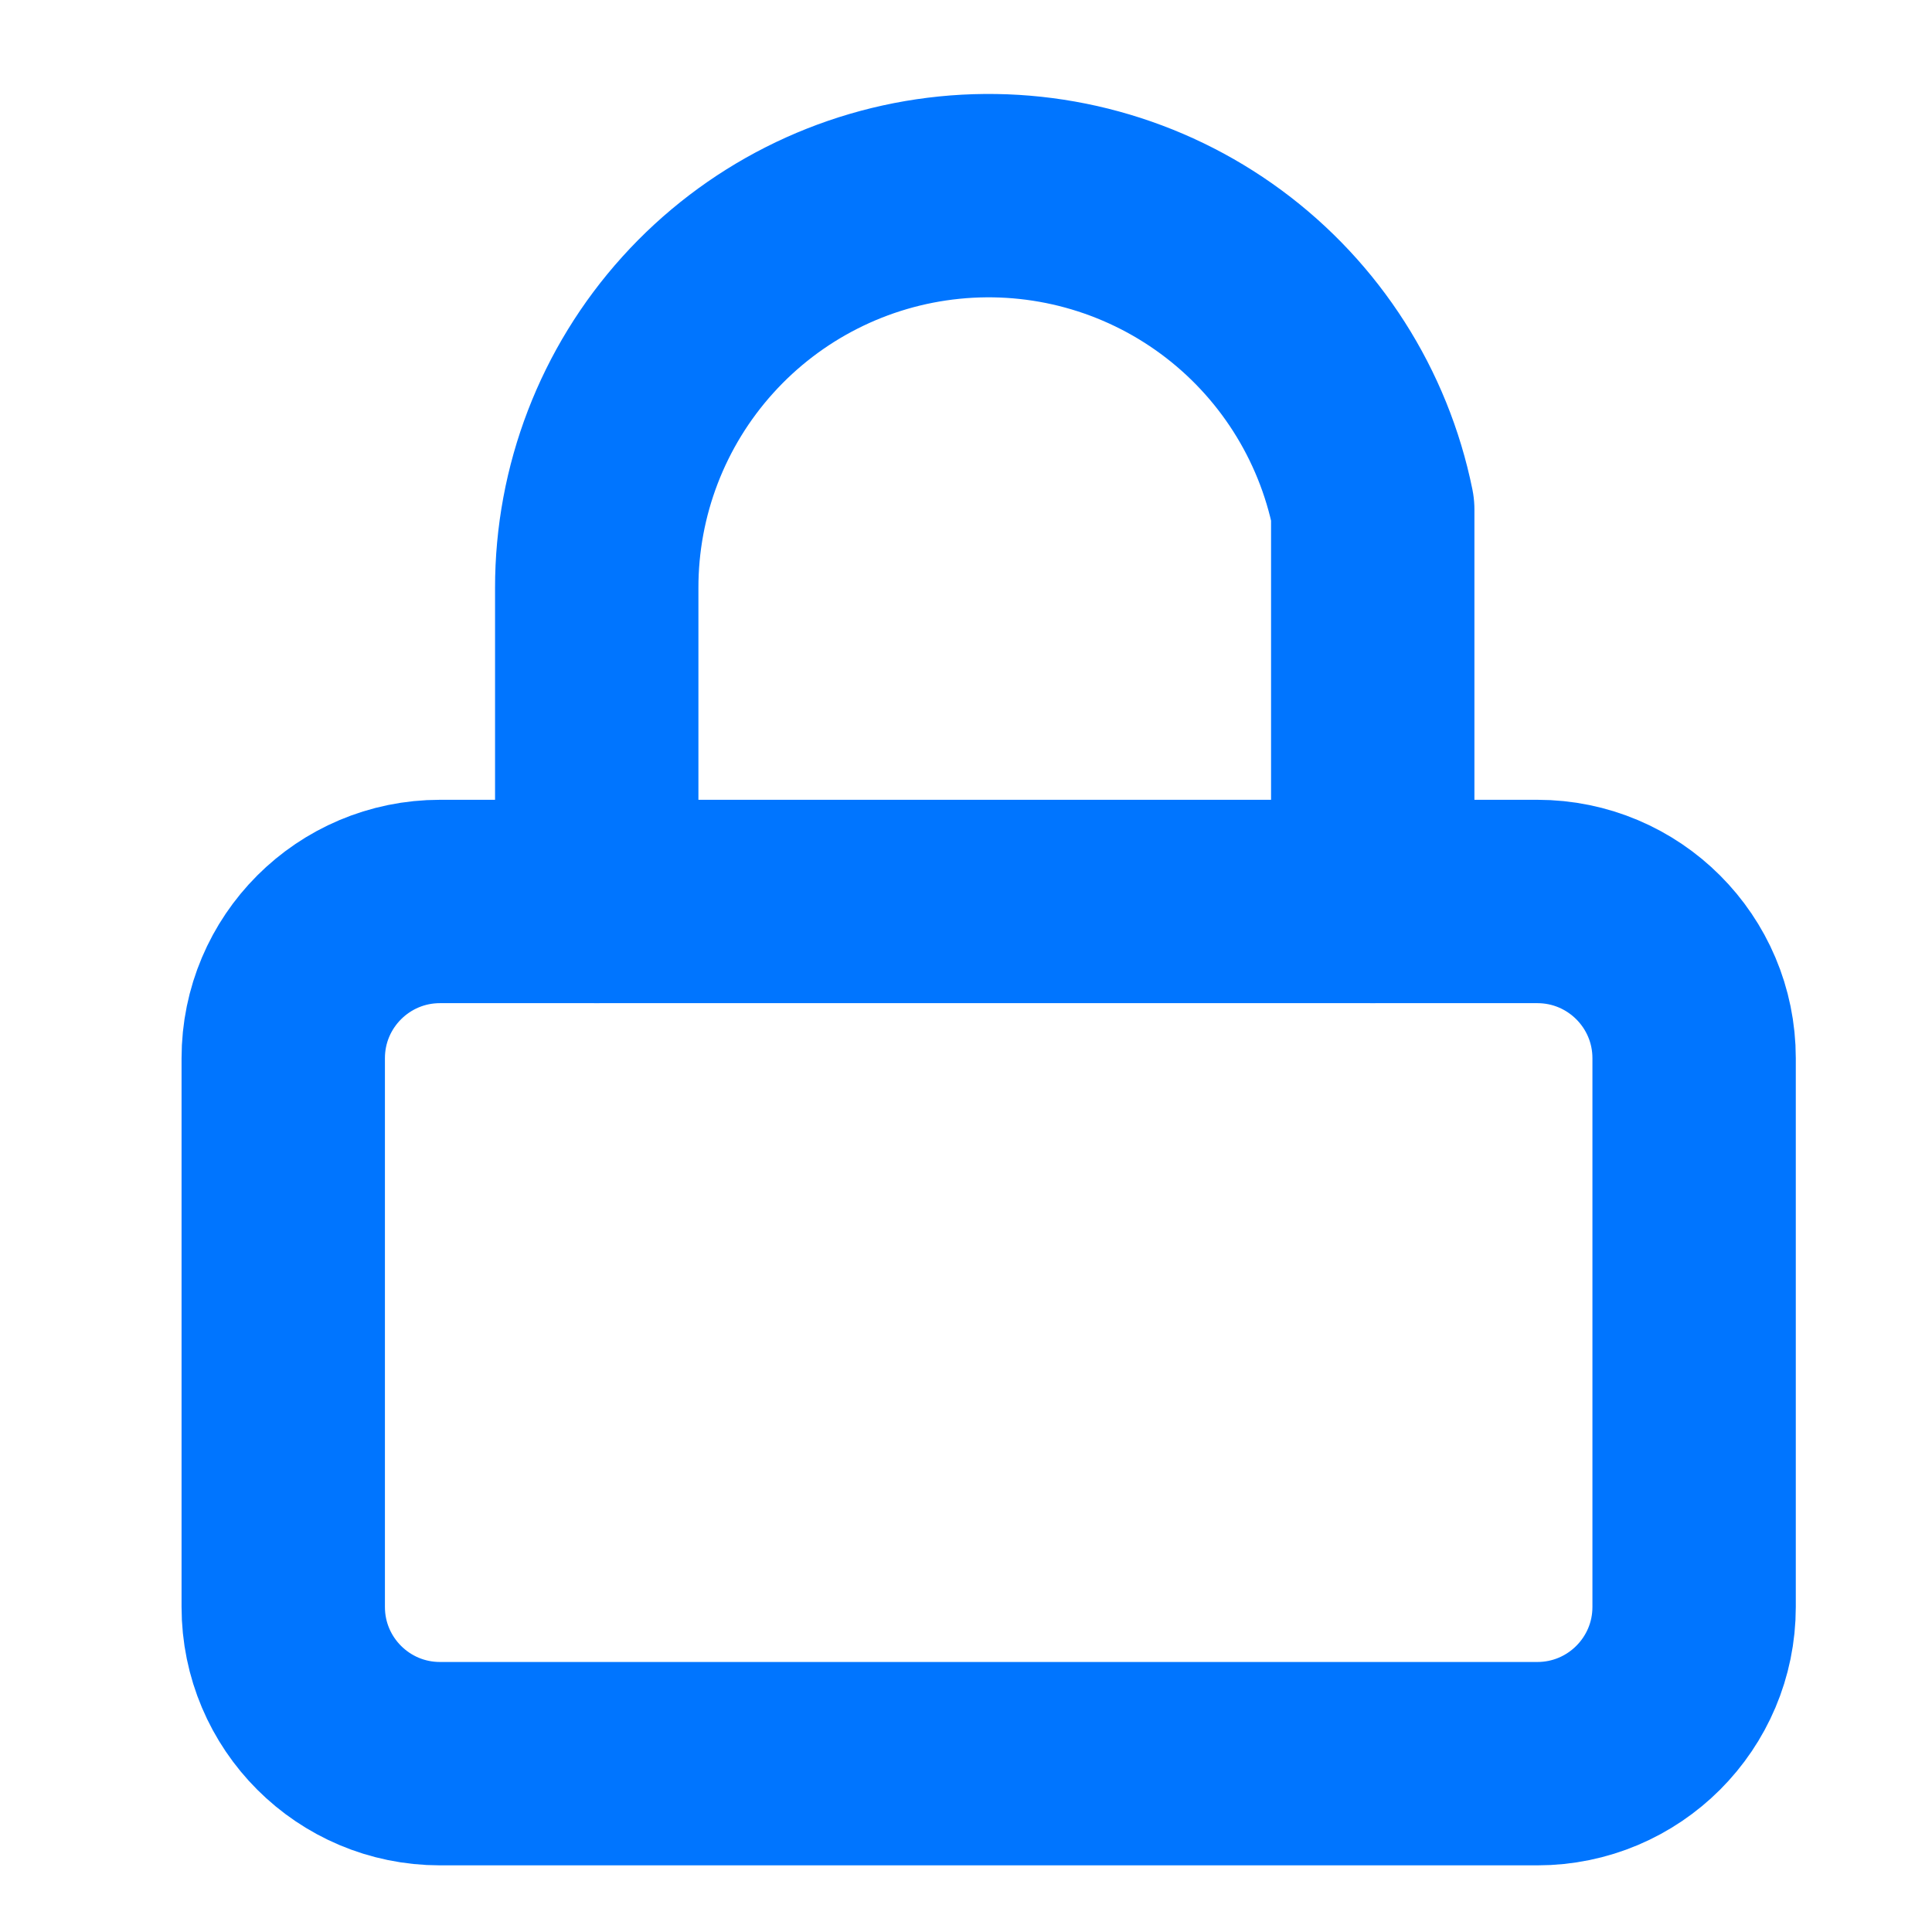
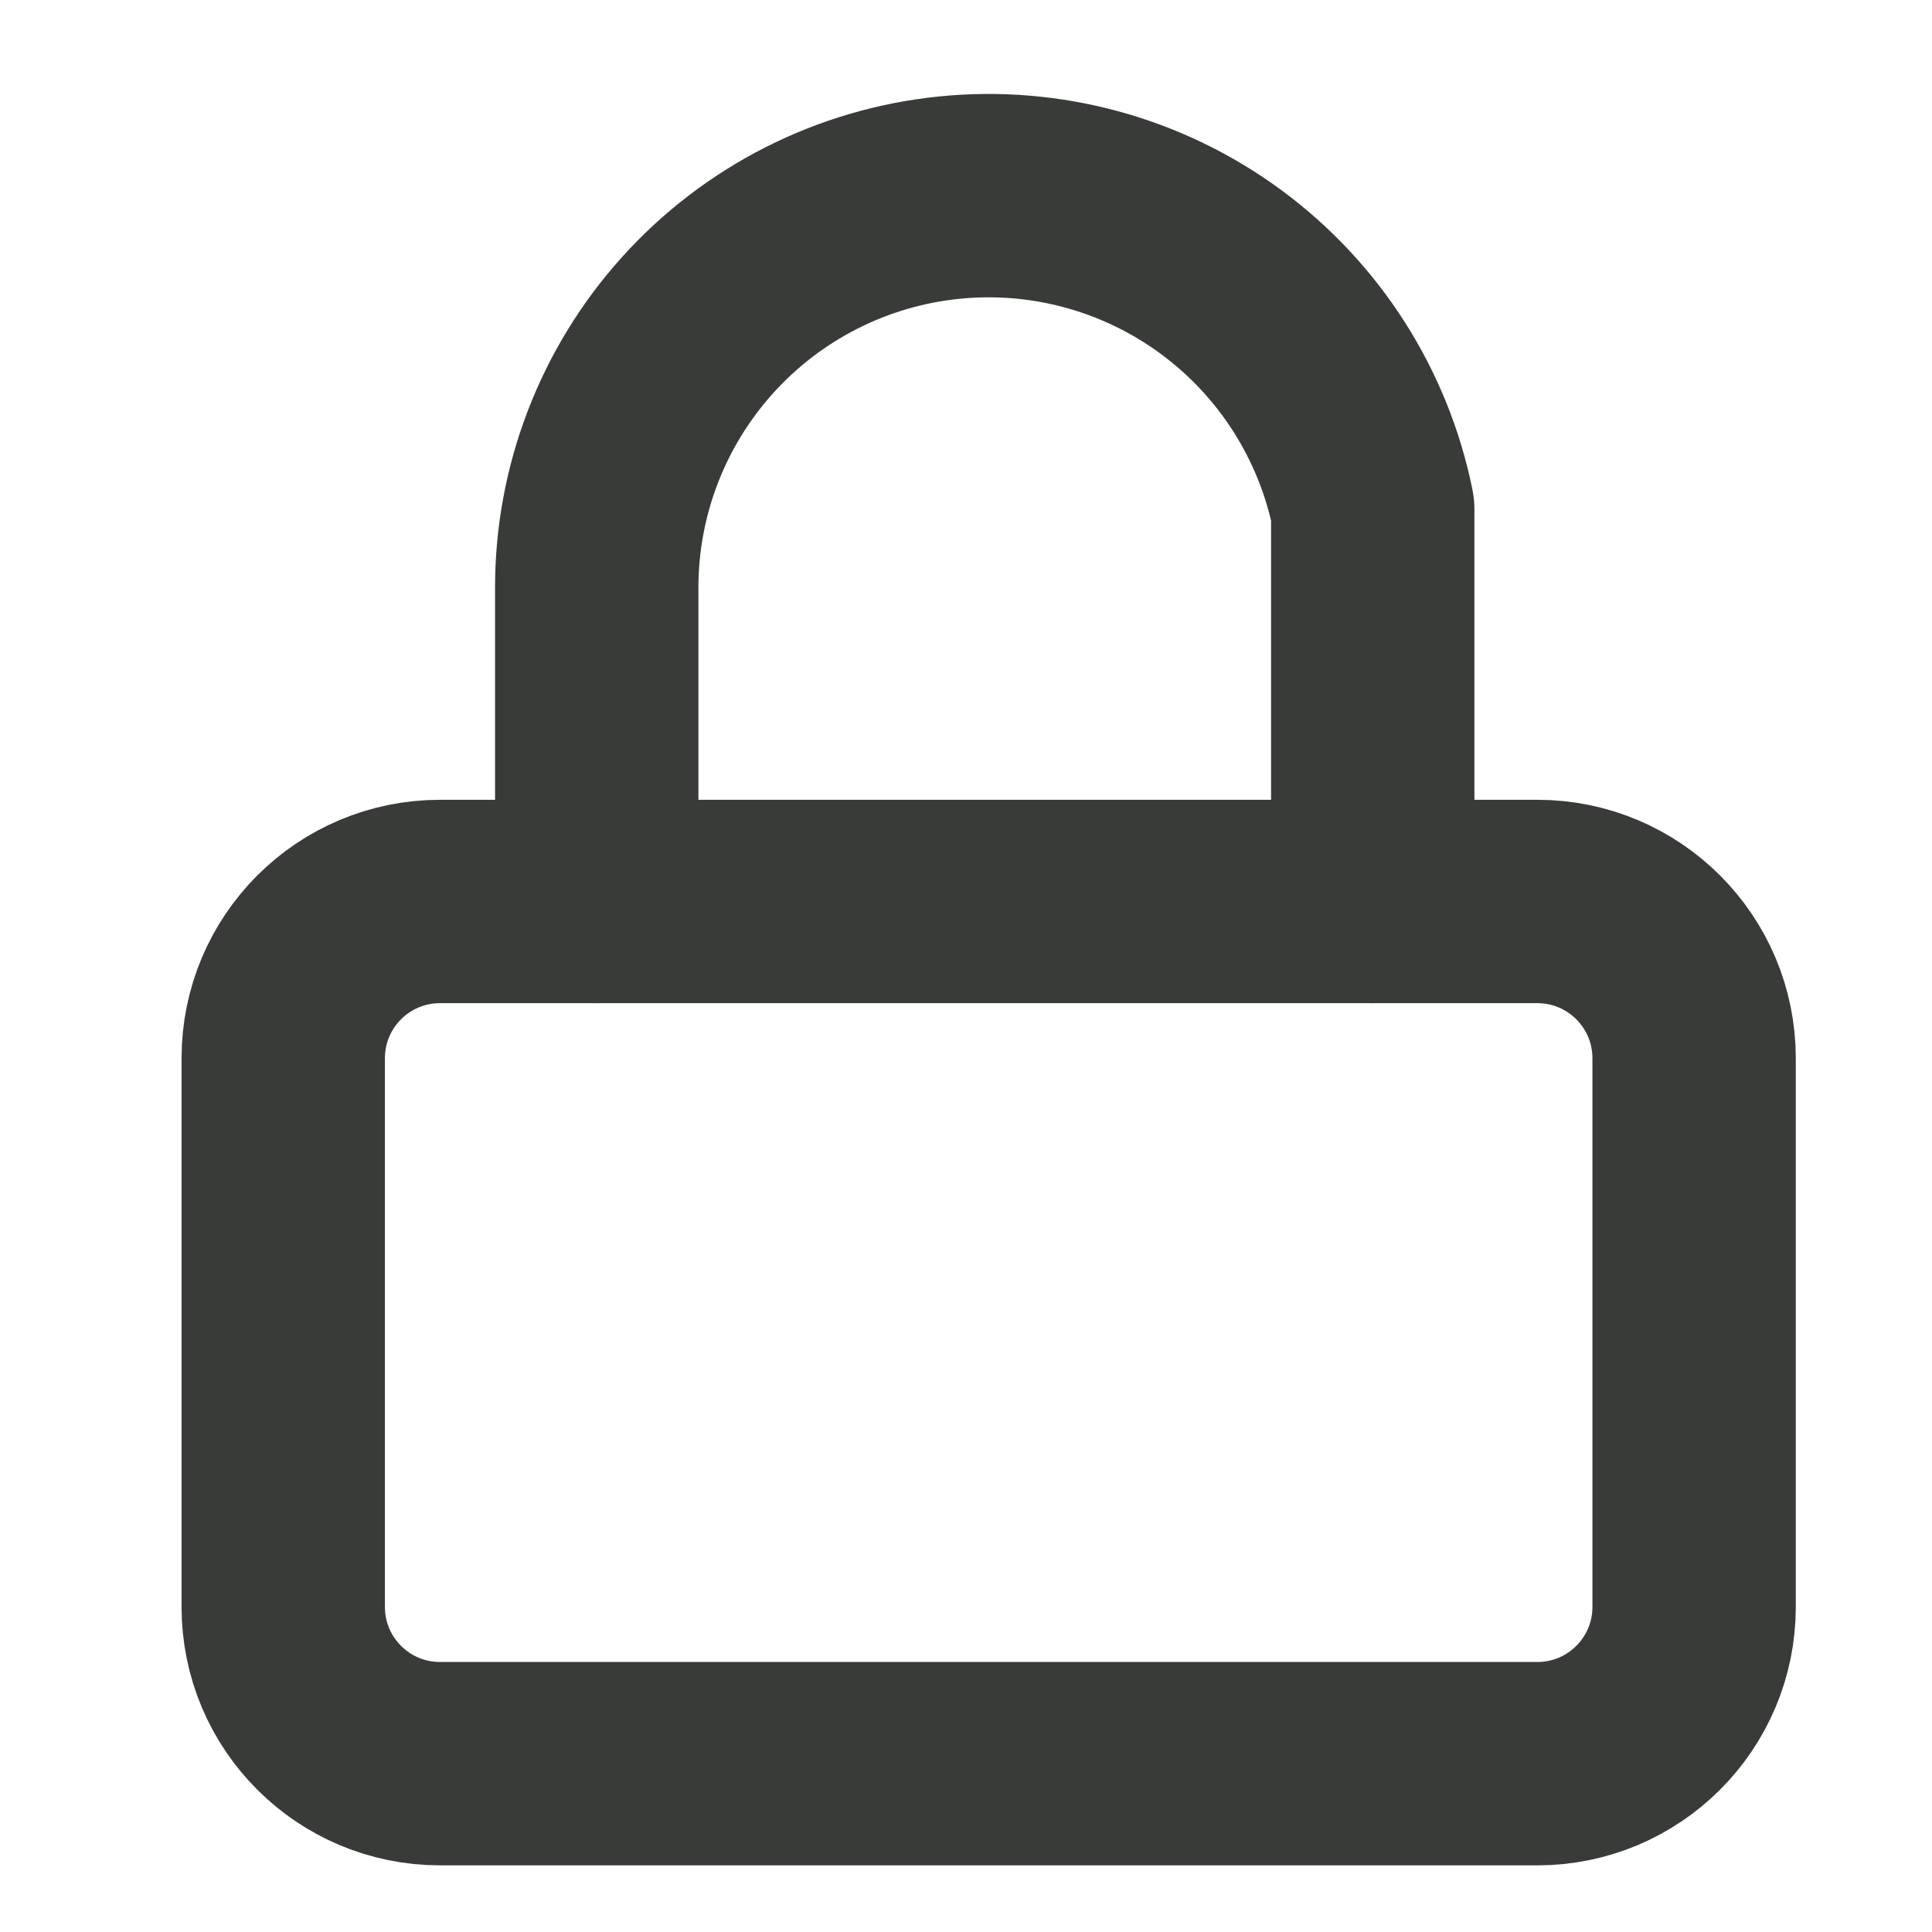
<svg xmlns="http://www.w3.org/2000/svg" width="38" height="38" viewBox="0 0 38 38" fill="none">
-   <path d="M30.238 17.731H8.654C6.951 17.731 5.571 19.111 5.571 20.814V31.606C5.571 33.309 6.951 34.689 8.654 34.689H30.238C31.94 34.689 33.321 33.309 33.321 31.606V20.814C33.321 19.111 31.94 17.731 30.238 17.731Z" stroke="#0075FF" stroke-width="4" stroke-linecap="round" stroke-linejoin="round" />
-   <path d="M11.737 17.731V11.564C11.735 9.653 12.444 7.808 13.725 6.39C15.006 4.971 16.769 4.079 18.671 3.887C20.573 3.695 22.478 4.216 24.017 5.35C25.556 6.484 26.619 8.149 27 10.023V17.731" stroke="#0075FF" stroke-width="4" stroke-linecap="round" stroke-linejoin="round" />
+   <path d="M30.238 17.731H8.654C6.951 17.731 5.571 19.111 5.571 20.814V31.606C5.571 33.309 6.951 34.689 8.654 34.689H30.238C31.94 34.689 33.321 33.309 33.321 31.606V20.814C33.321 19.111 31.94 17.731 30.238 17.731Z" stroke="#383B38" stroke-width="4" stroke-linecap="round" stroke-linejoin="round" />
+   <path d="M11.737 17.731V11.564C11.735 9.653 12.444 7.808 13.725 6.39C15.006 4.971 16.769 4.079 18.671 3.887C20.573 3.695 22.478 4.216 24.017 5.35C25.556 6.484 26.619 8.149 27 10.023V17.731" stroke="#383B38" stroke-width="4" stroke-linecap="round" stroke-linejoin="round" />
</svg>
